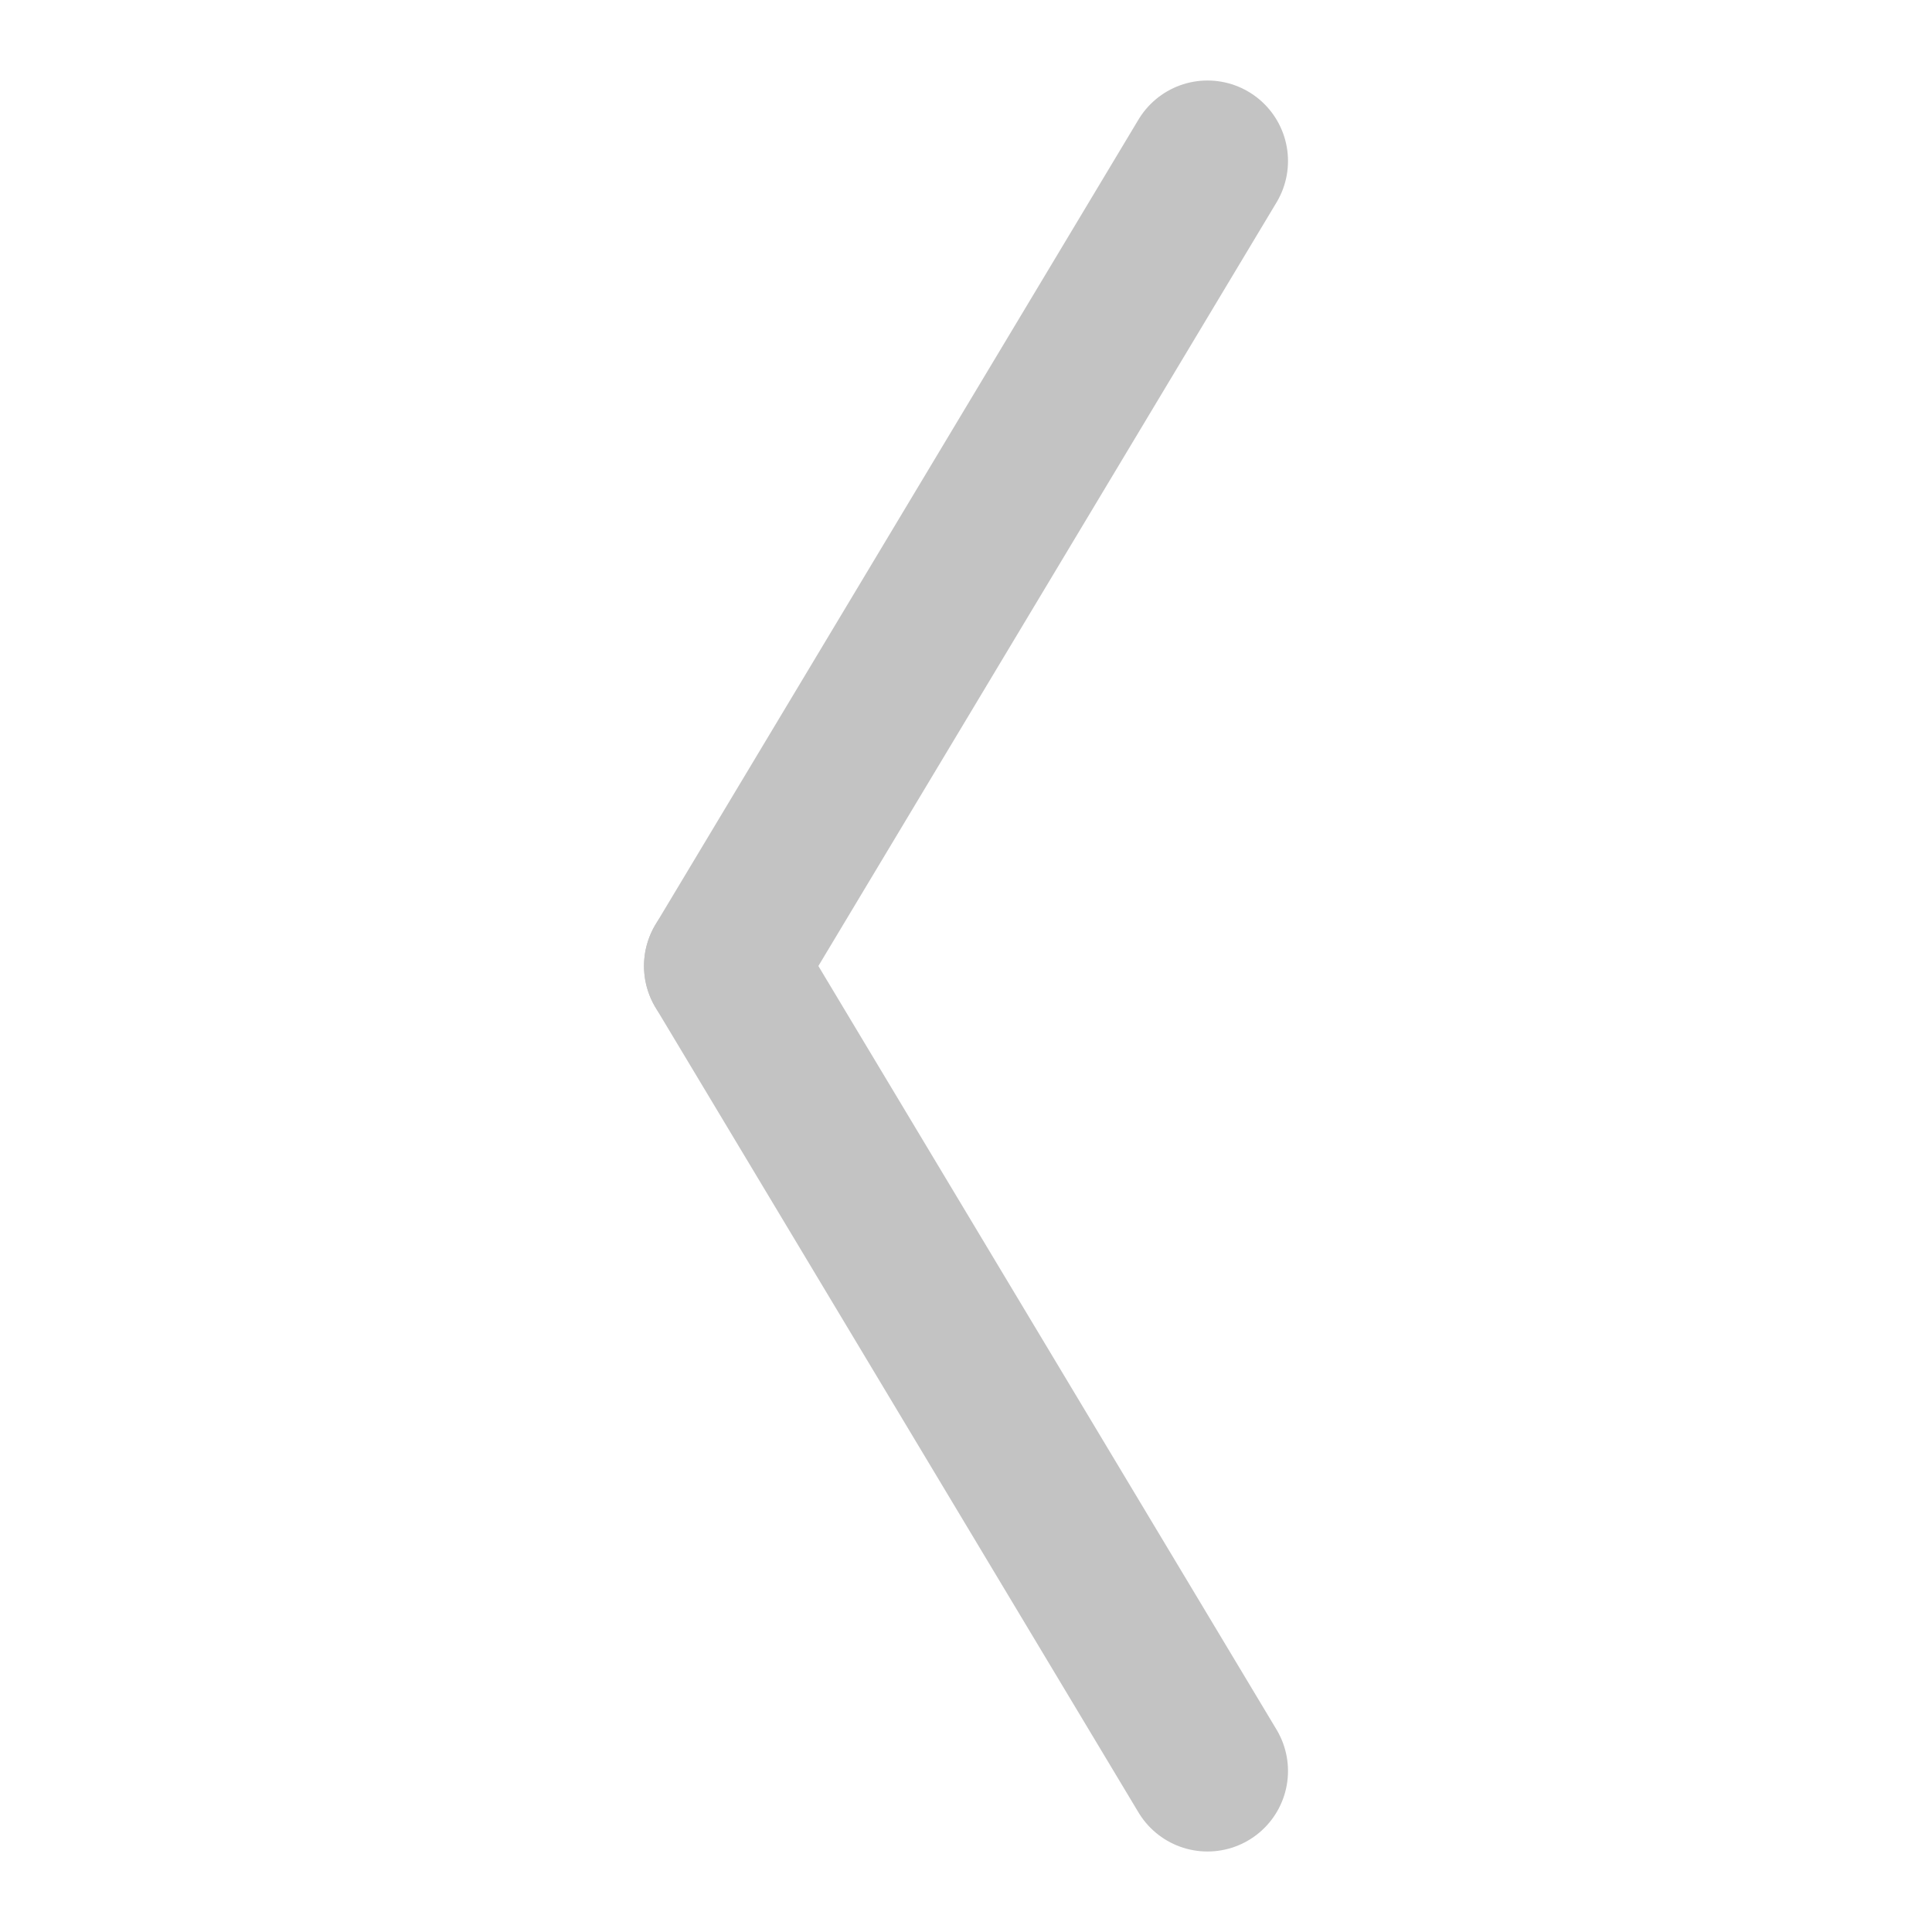
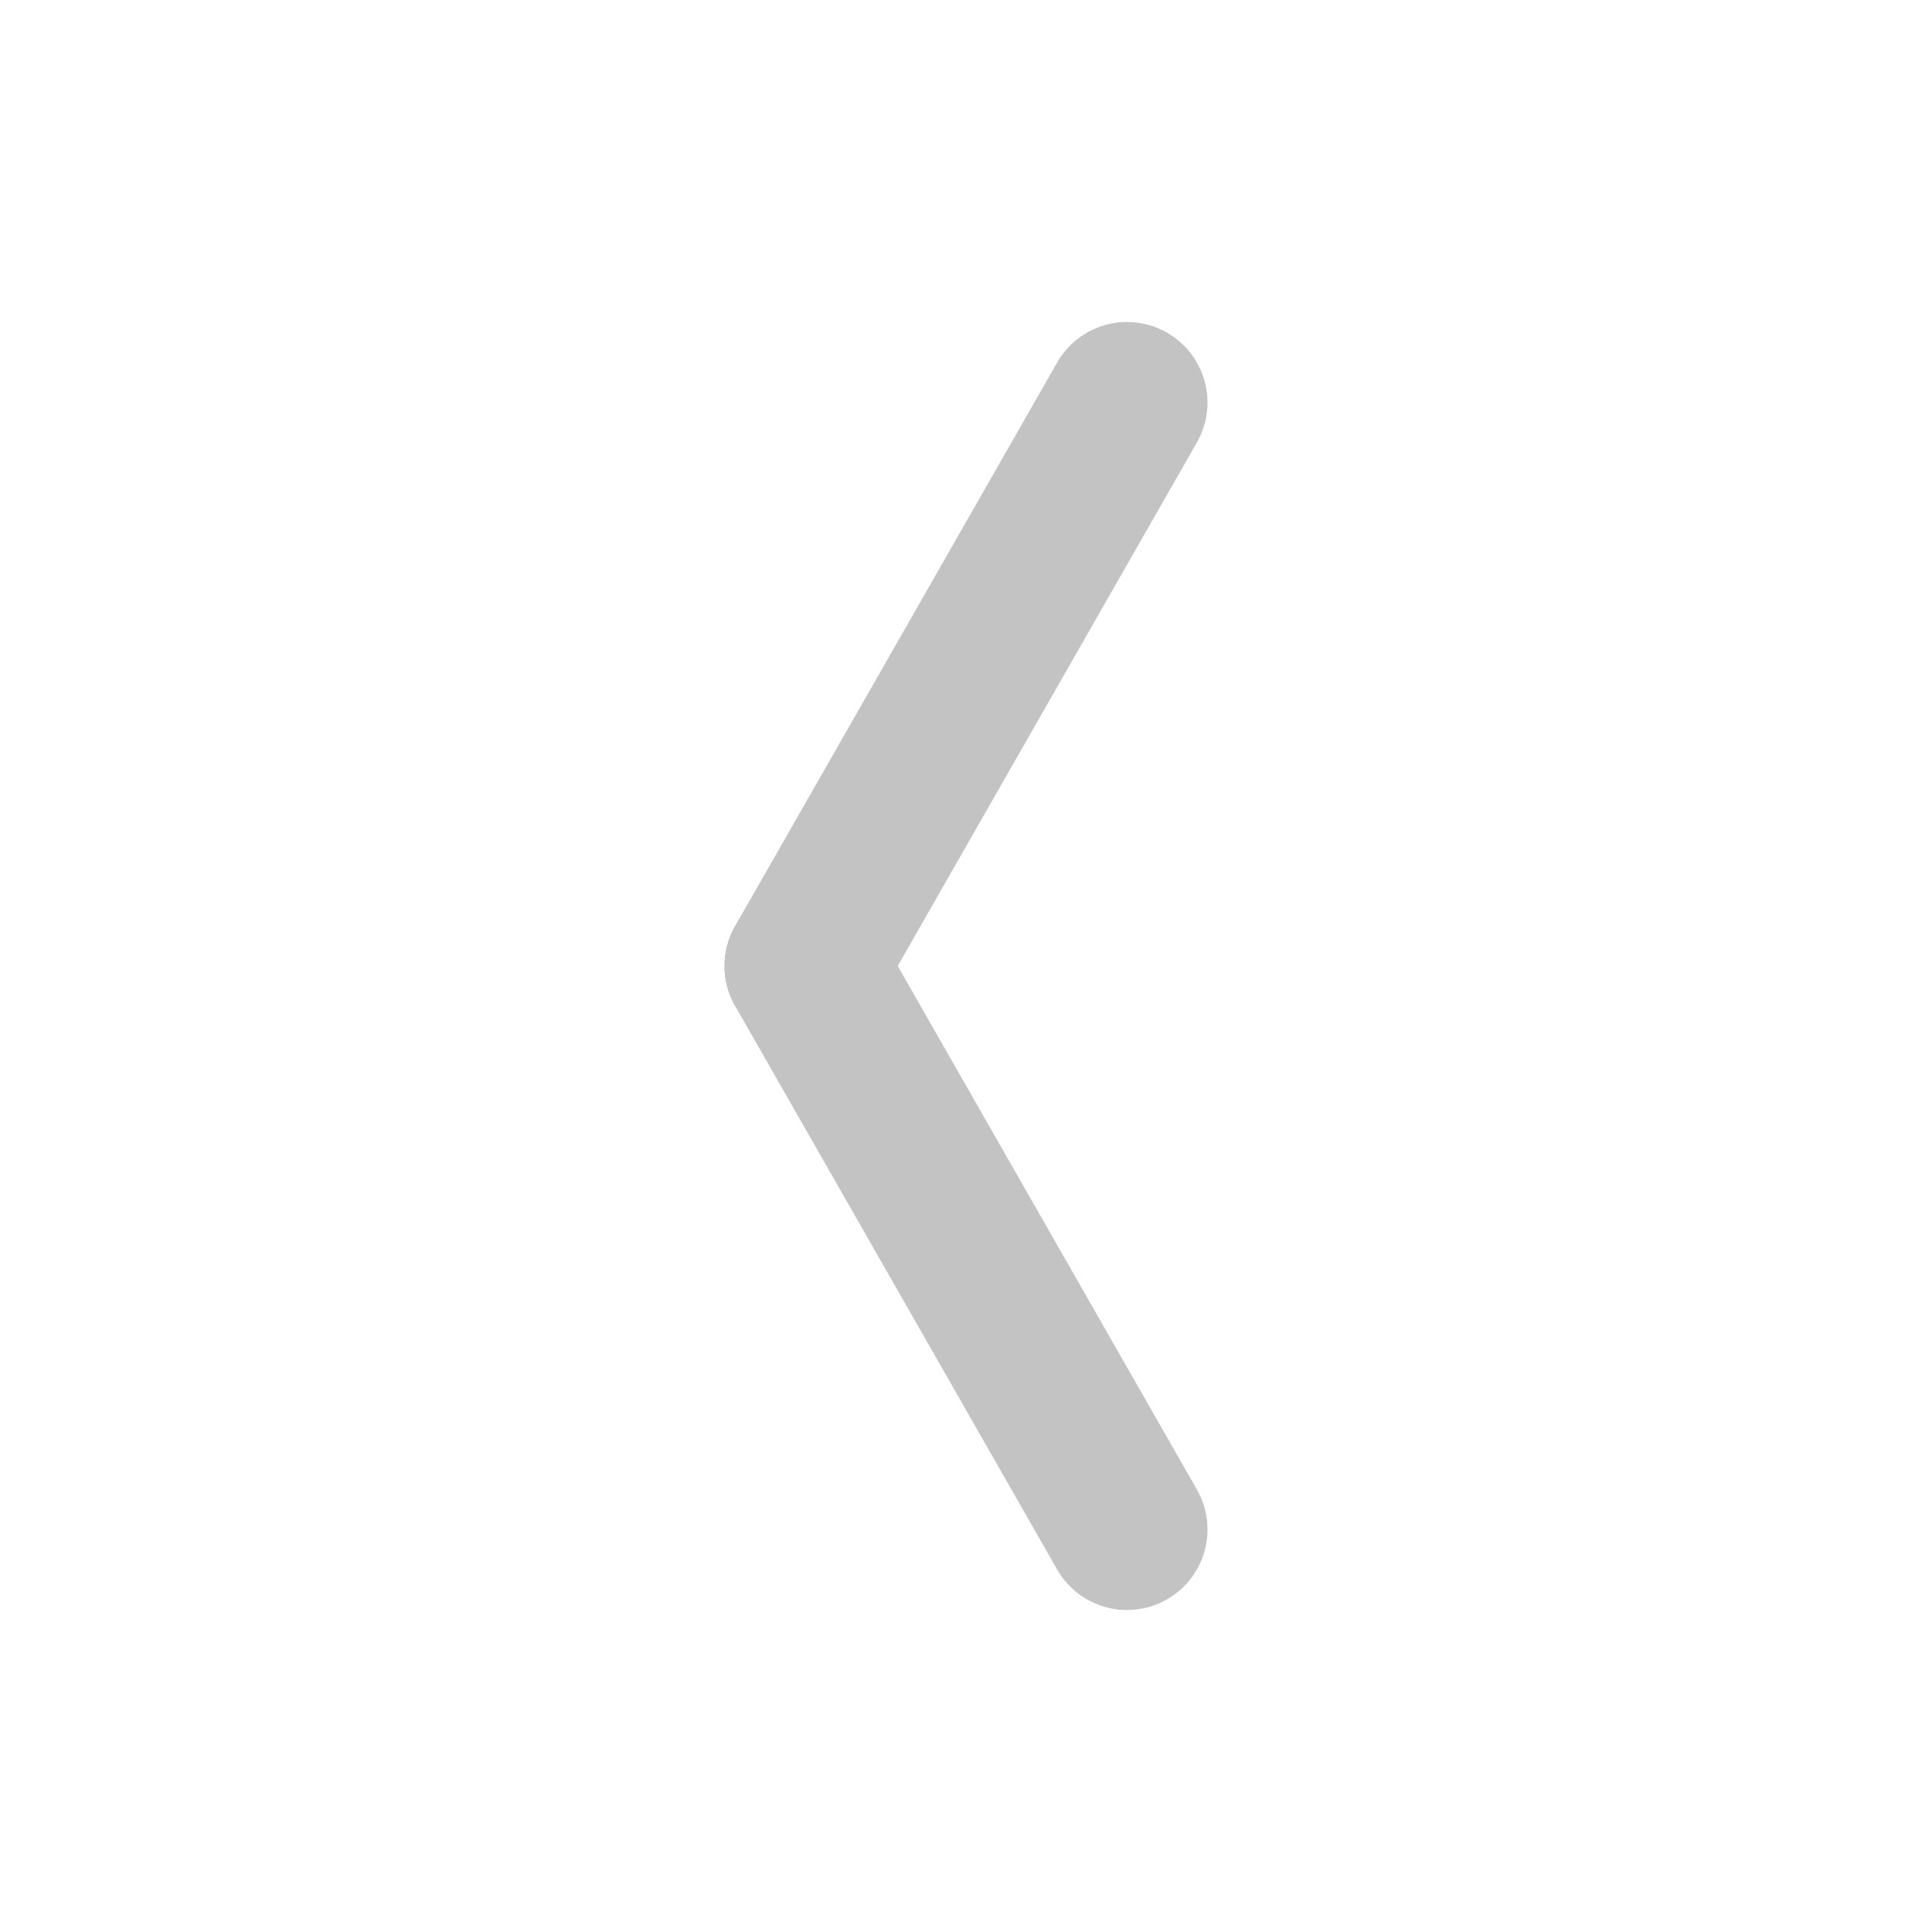
<svg xmlns="http://www.w3.org/2000/svg" width="50" height="50" viewBox="0 0 24 24" fill="none" stroke="#c3c3c3" stroke-width="2" stroke-linecap="round" stroke-linejoin="round">
-   <line x1="15" y1="2" x2="9" y2="12" />
-   <line x1="15" y1="22" x2="9" y2="12" />
+   <line x1="14" y1="5" x2="10" y2="12" />
+   <line x1="14" y1="19" x2="10" y2="12" />
</svg>
